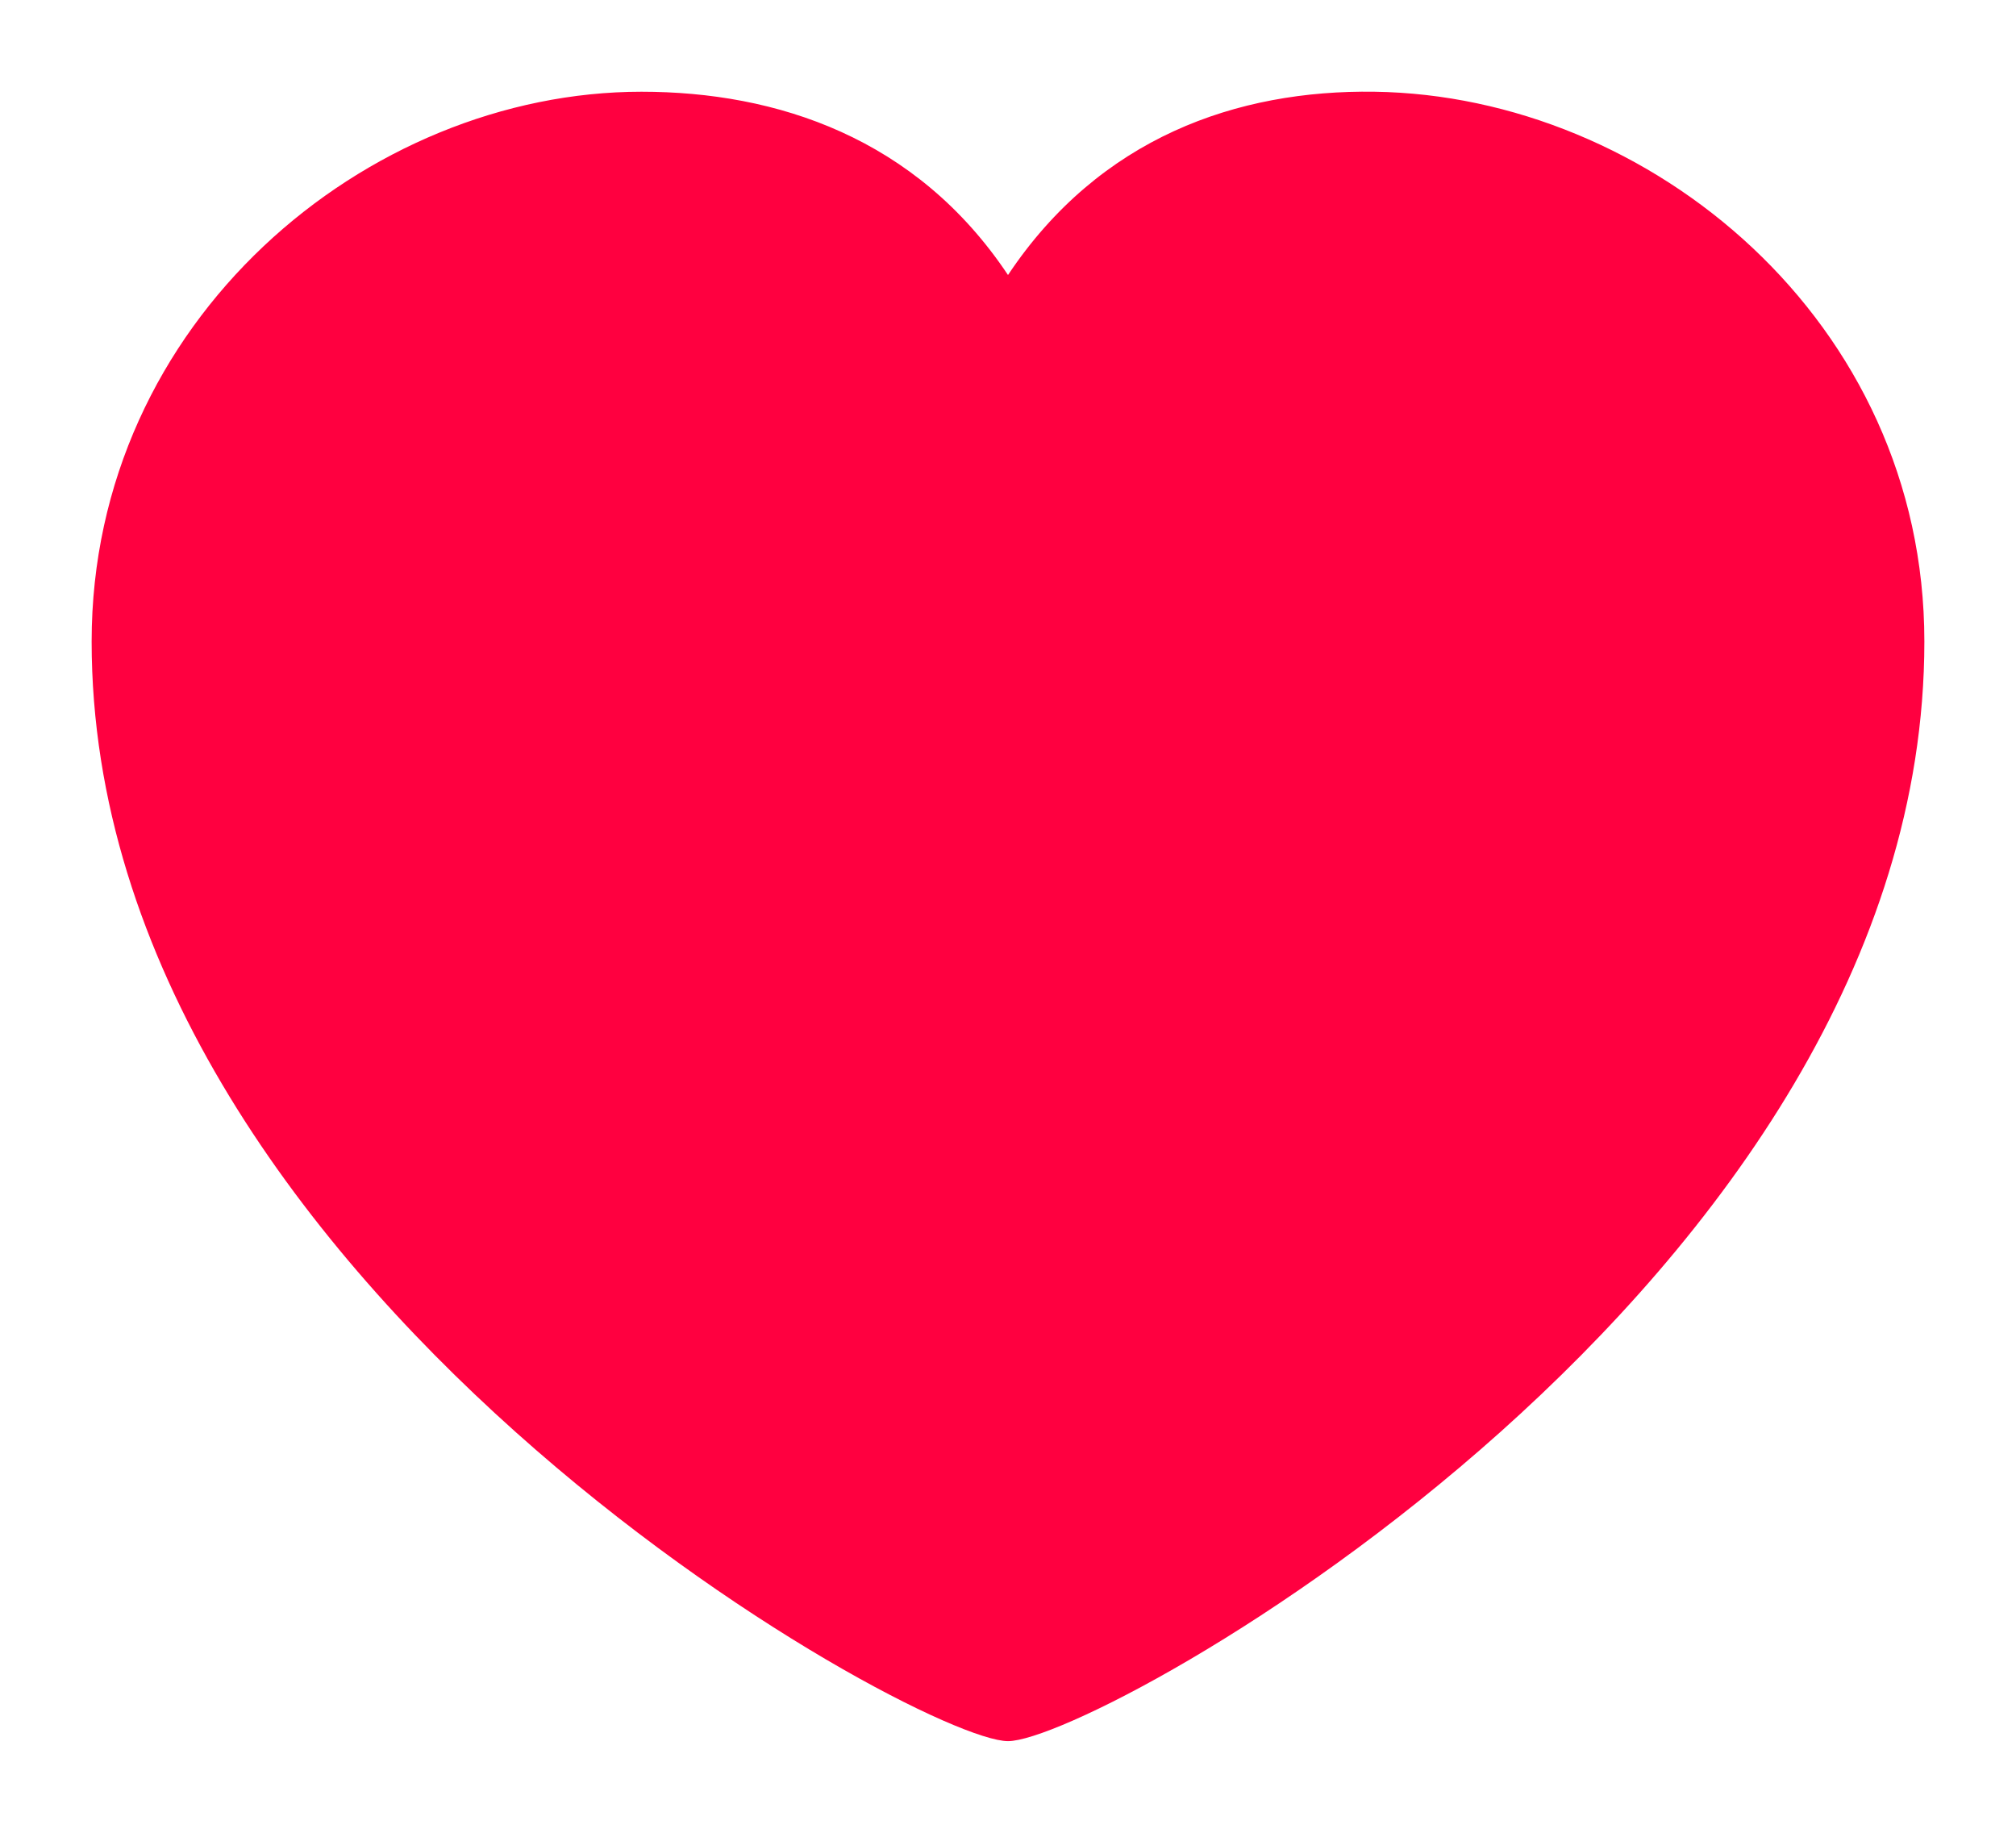
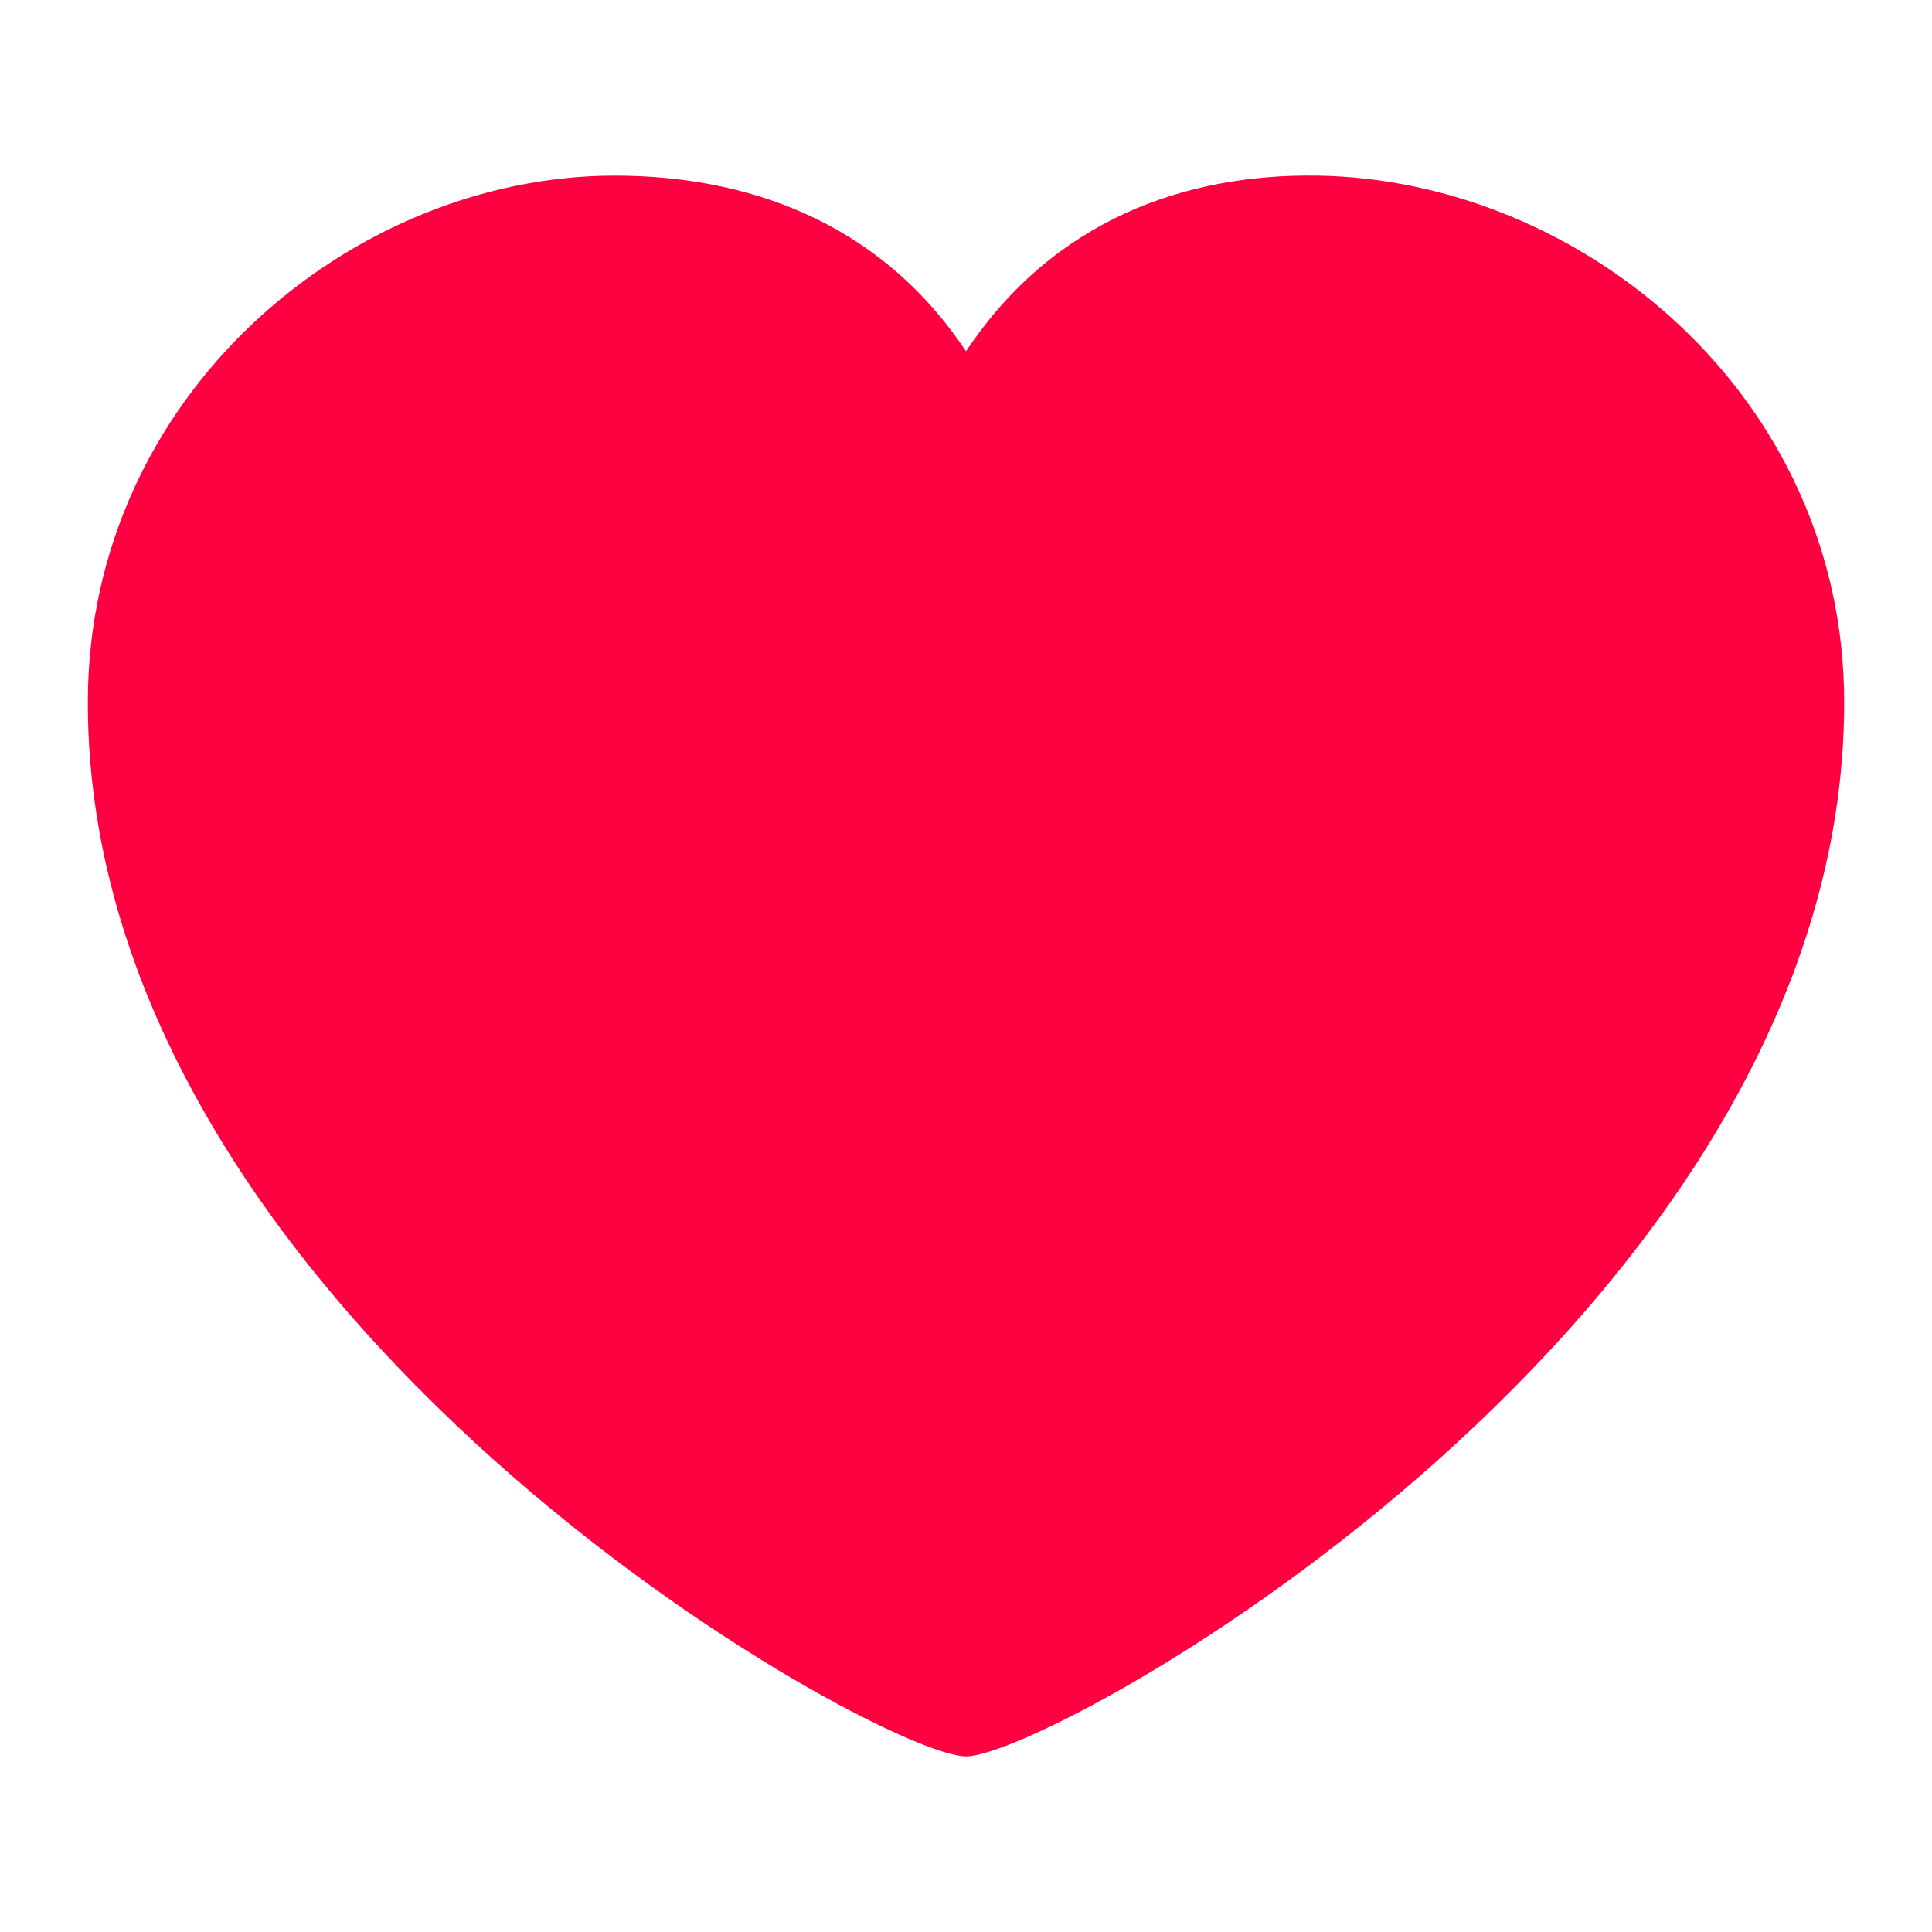
- <svg xmlns="http://www.w3.org/2000/svg" viewBox="0 0 22 20" fill="none" class="h-4 w-4 sm:h-5 sm:w-5 2xl:h-6 2xl:w-6 stroke-current text-slate-800 dark:text-slate-50" version="1.1" id="svg4">
+ <svg xmlns="http://www.w3.org/2000/svg" viewBox="0 0 22 22" fill="none" class="h-4 w-4 sm:h-5 sm:w-5 2xl:h-6 2xl:w-6 stroke-current text-slate-800 dark:text-slate-50" version="1.1" id="svg4">
  <defs id="defs8" />
-   <path d="M11 19C12 19 21 14 21 7C21 3.501 18 1.044 15 1.001C13.5 0.979 12 1.501 11 3.001C10 1.501 8.474 1.001 7 1.001C4 1.001 1 3.501 1 7C1 14 10 19 11 19Z" stroke-width="1.5" stroke-linecap="round" stroke-linejoin="round" id="path2" style="fill:#ff0040;fill-opacity:1" />
+   <path d="m 11,20 c 1,0 10,-5 10,-12 0,-3.5 -3,-5.956 -6,-6 -1.5,-0.022 -3,0.5 -4,2 -1,-1.5 -2.526,-2 -4,-2 -3,0 -6,2.5 -6,6 0,7 9,12 10,12 z" stroke-width="1.5" stroke-linecap="round" stroke-linejoin="round" id="path2" style="fill:#ff0040;fill-opacity:1" />
</svg>
